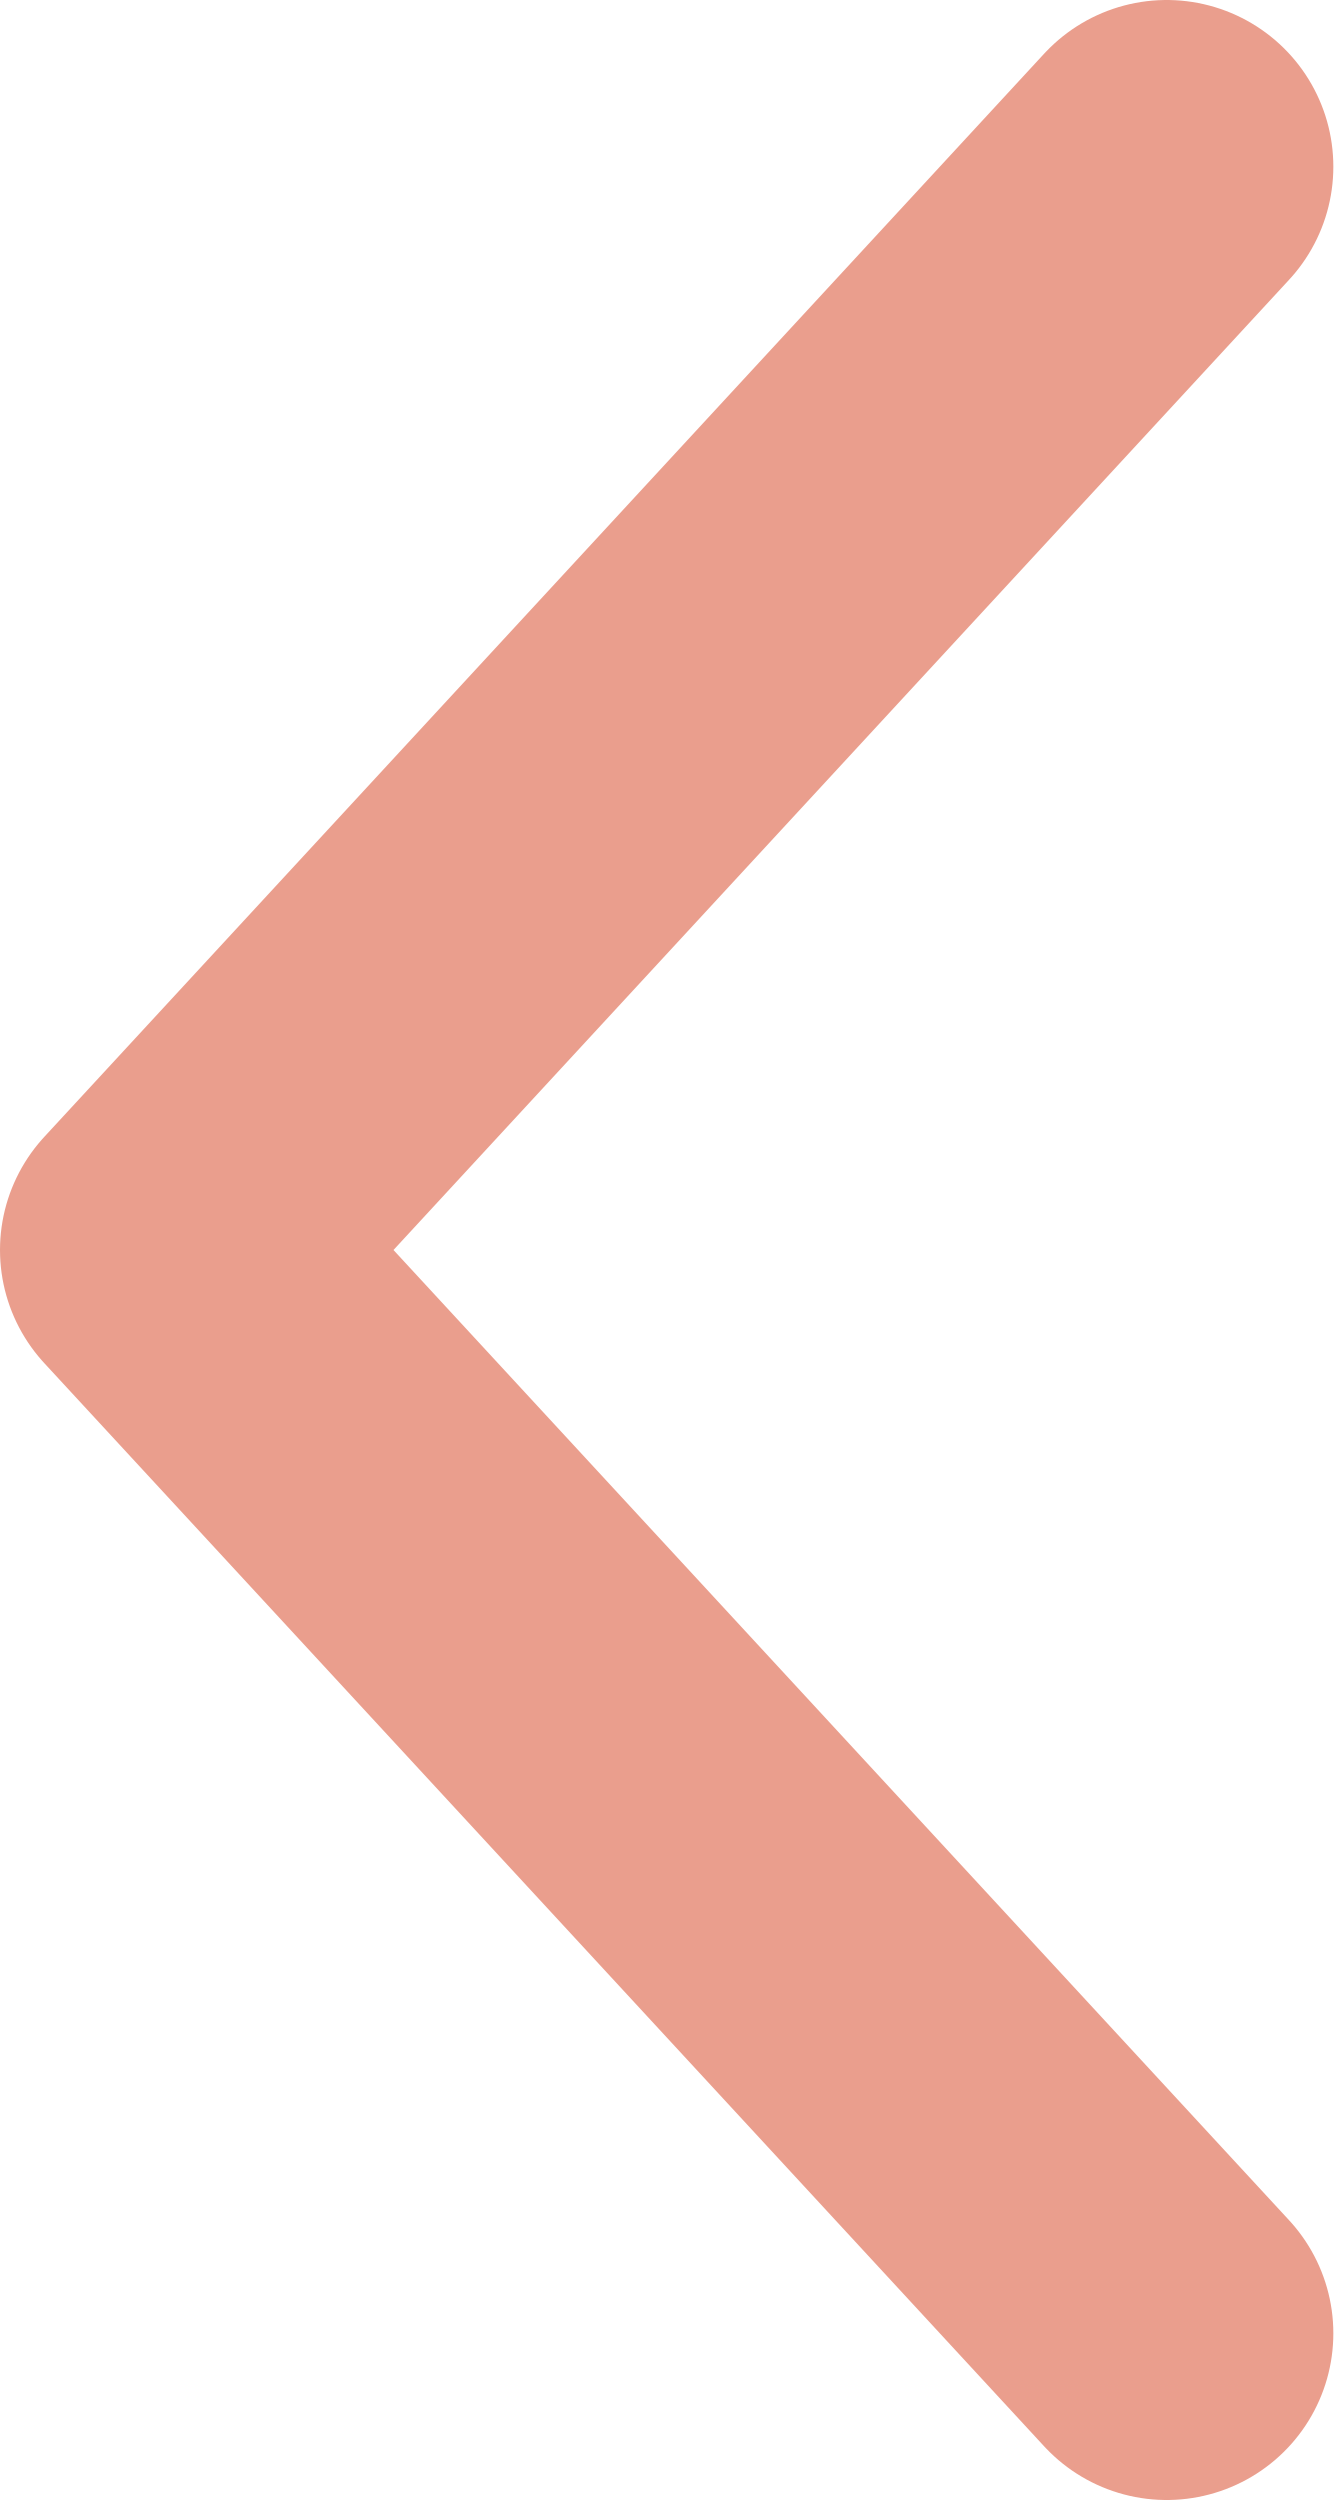
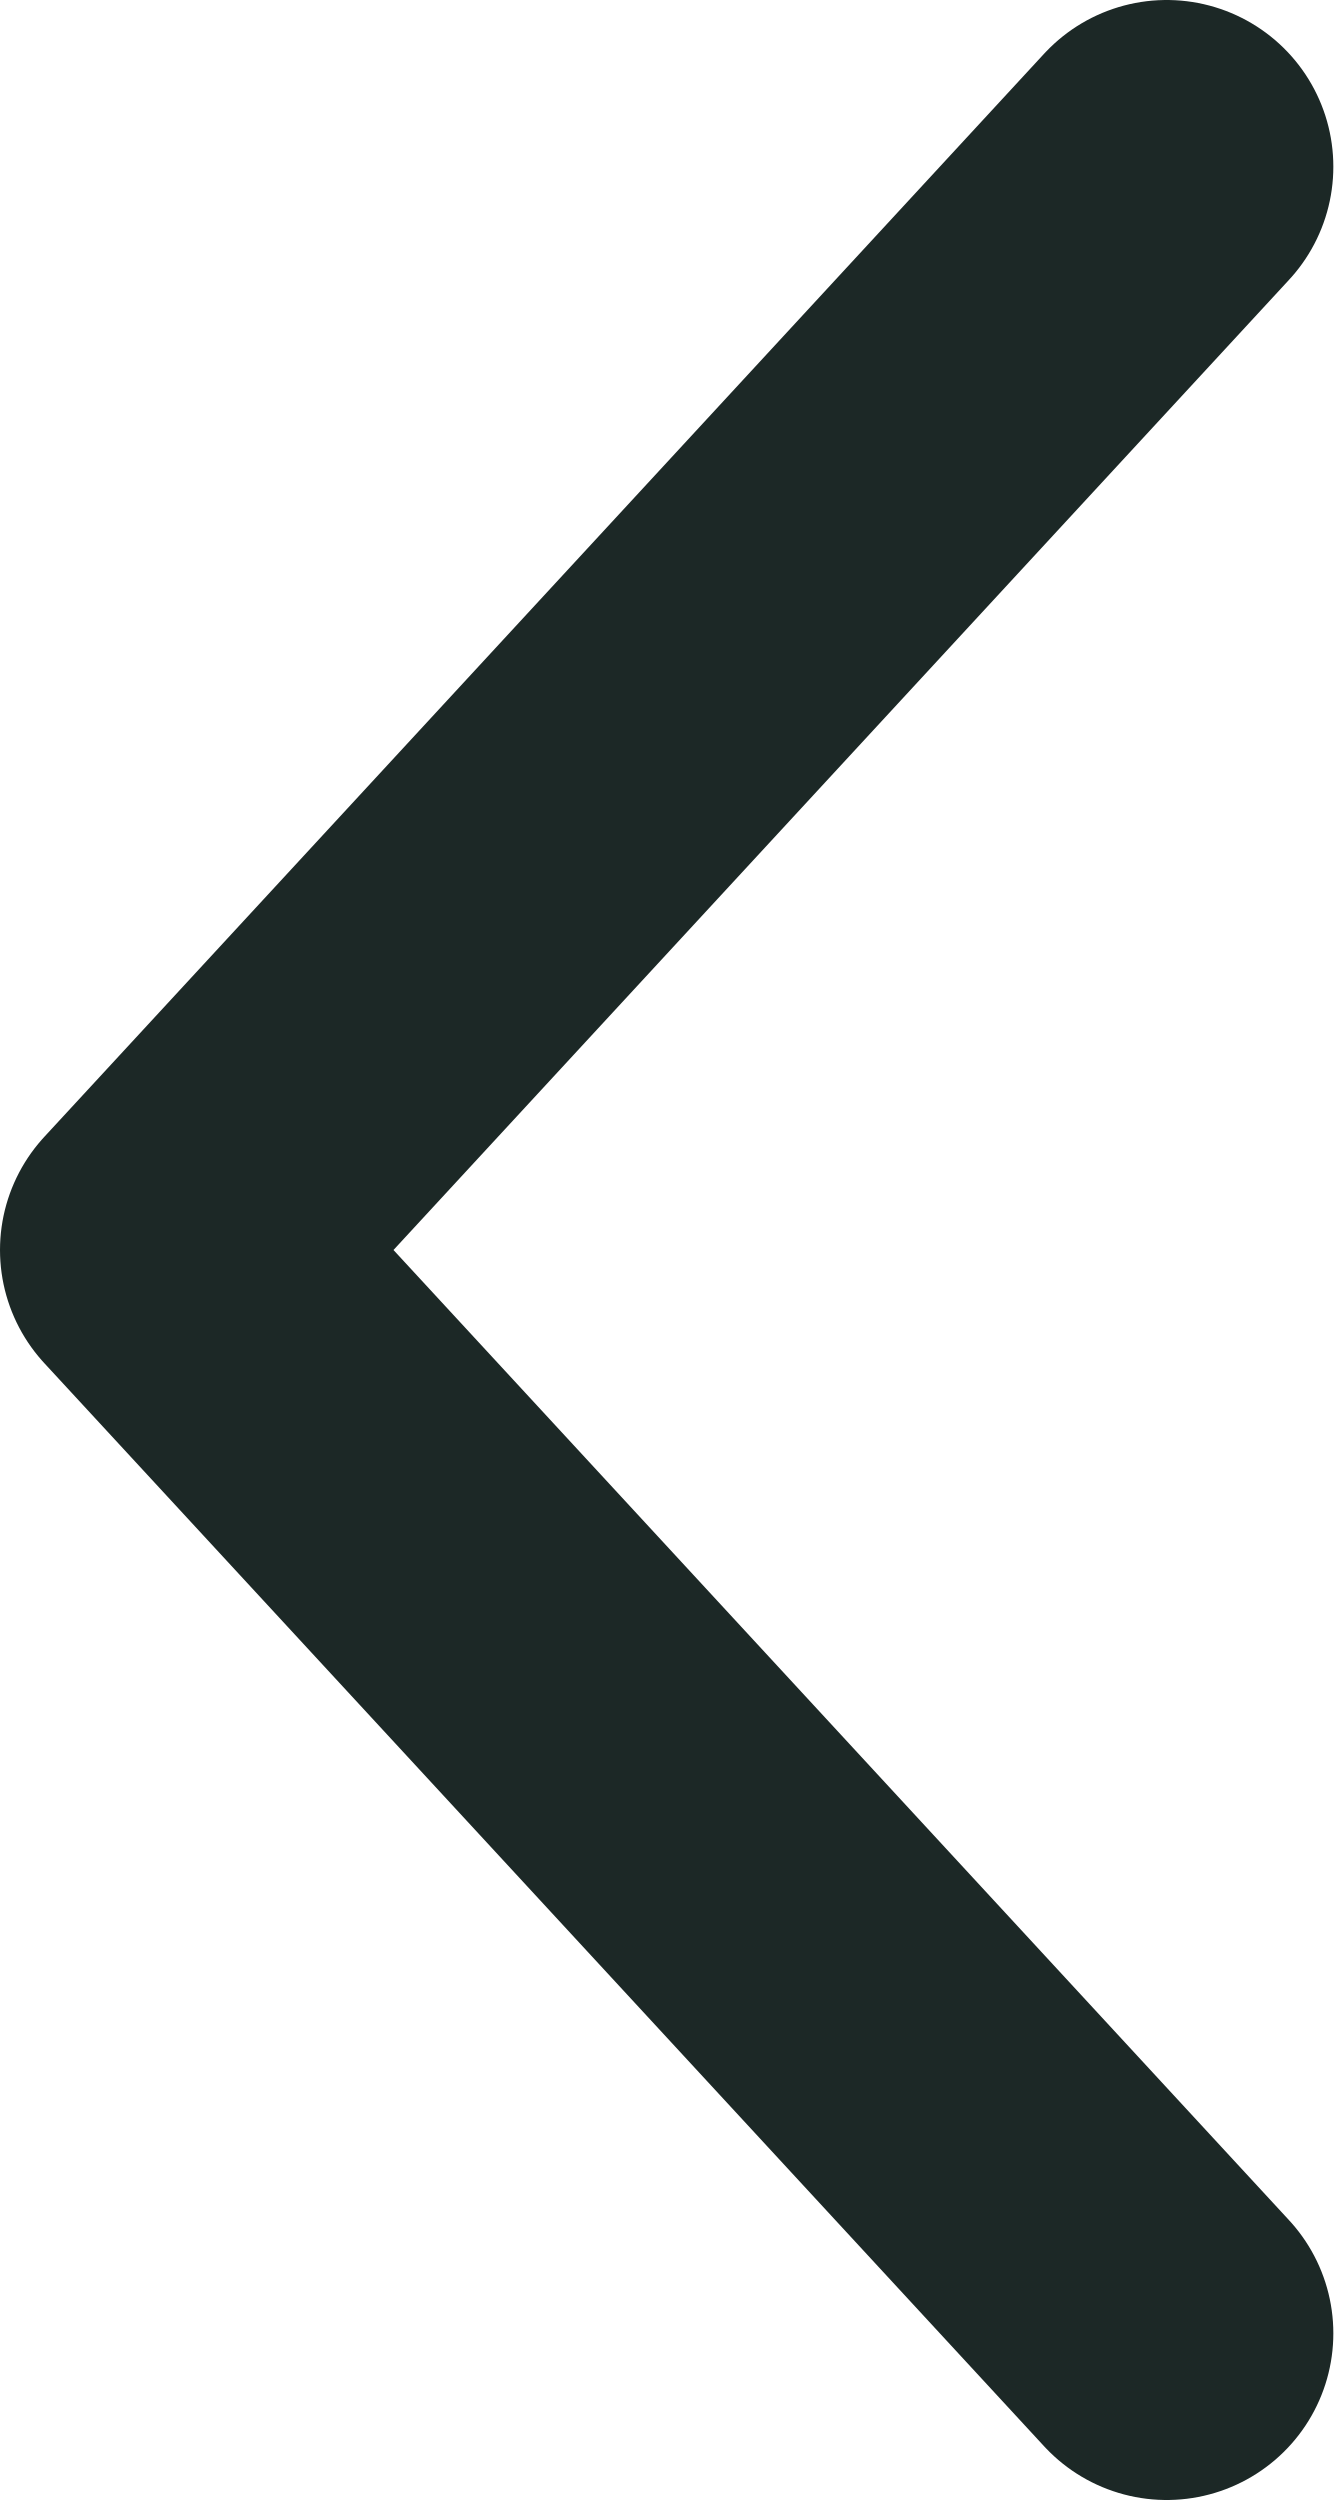
<svg xmlns="http://www.w3.org/2000/svg" width="8" height="15" viewBox="0 0 8 15" fill="none">
-   <path d="M7 14L1 7.5L7 1" stroke="#ea9e8d" stroke-width="2" stroke-linecap="round" stroke-linejoin="round" />
+   <path d="M7 14L1 7.5L7 1" stroke="#1C2826" stroke-width="2" stroke-linecap="round" stroke-linejoin="round" />
</svg>
